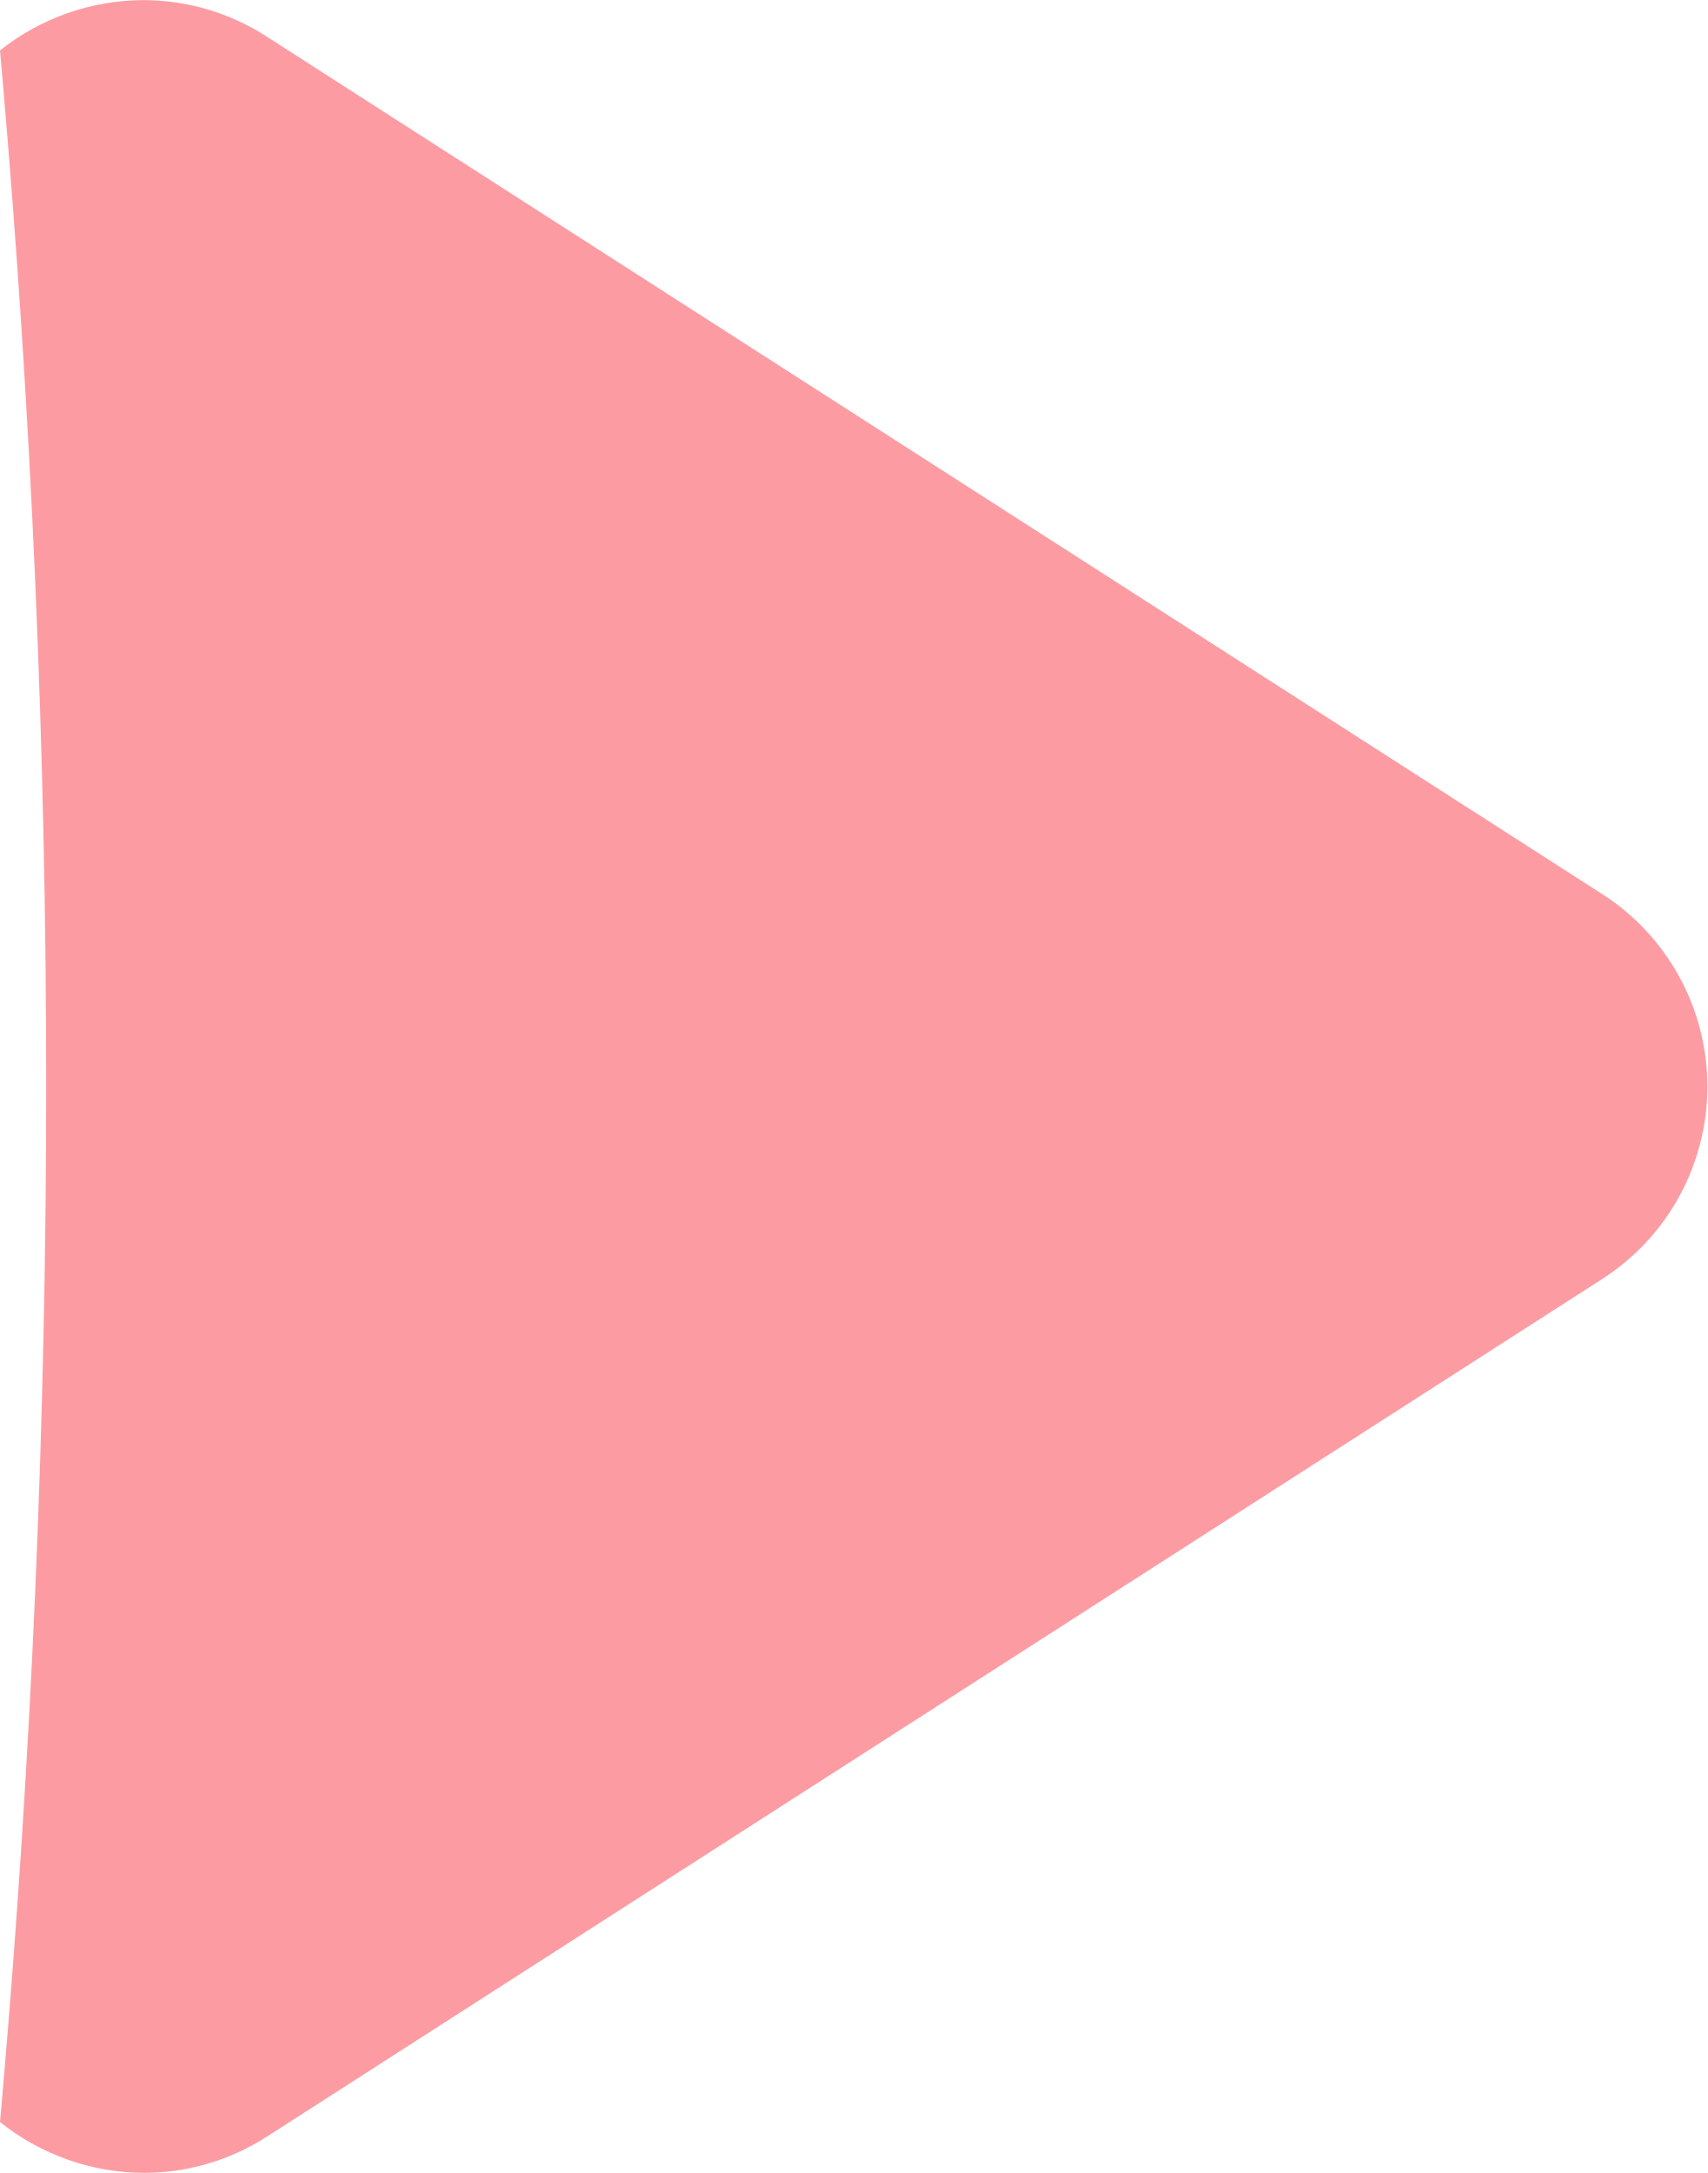
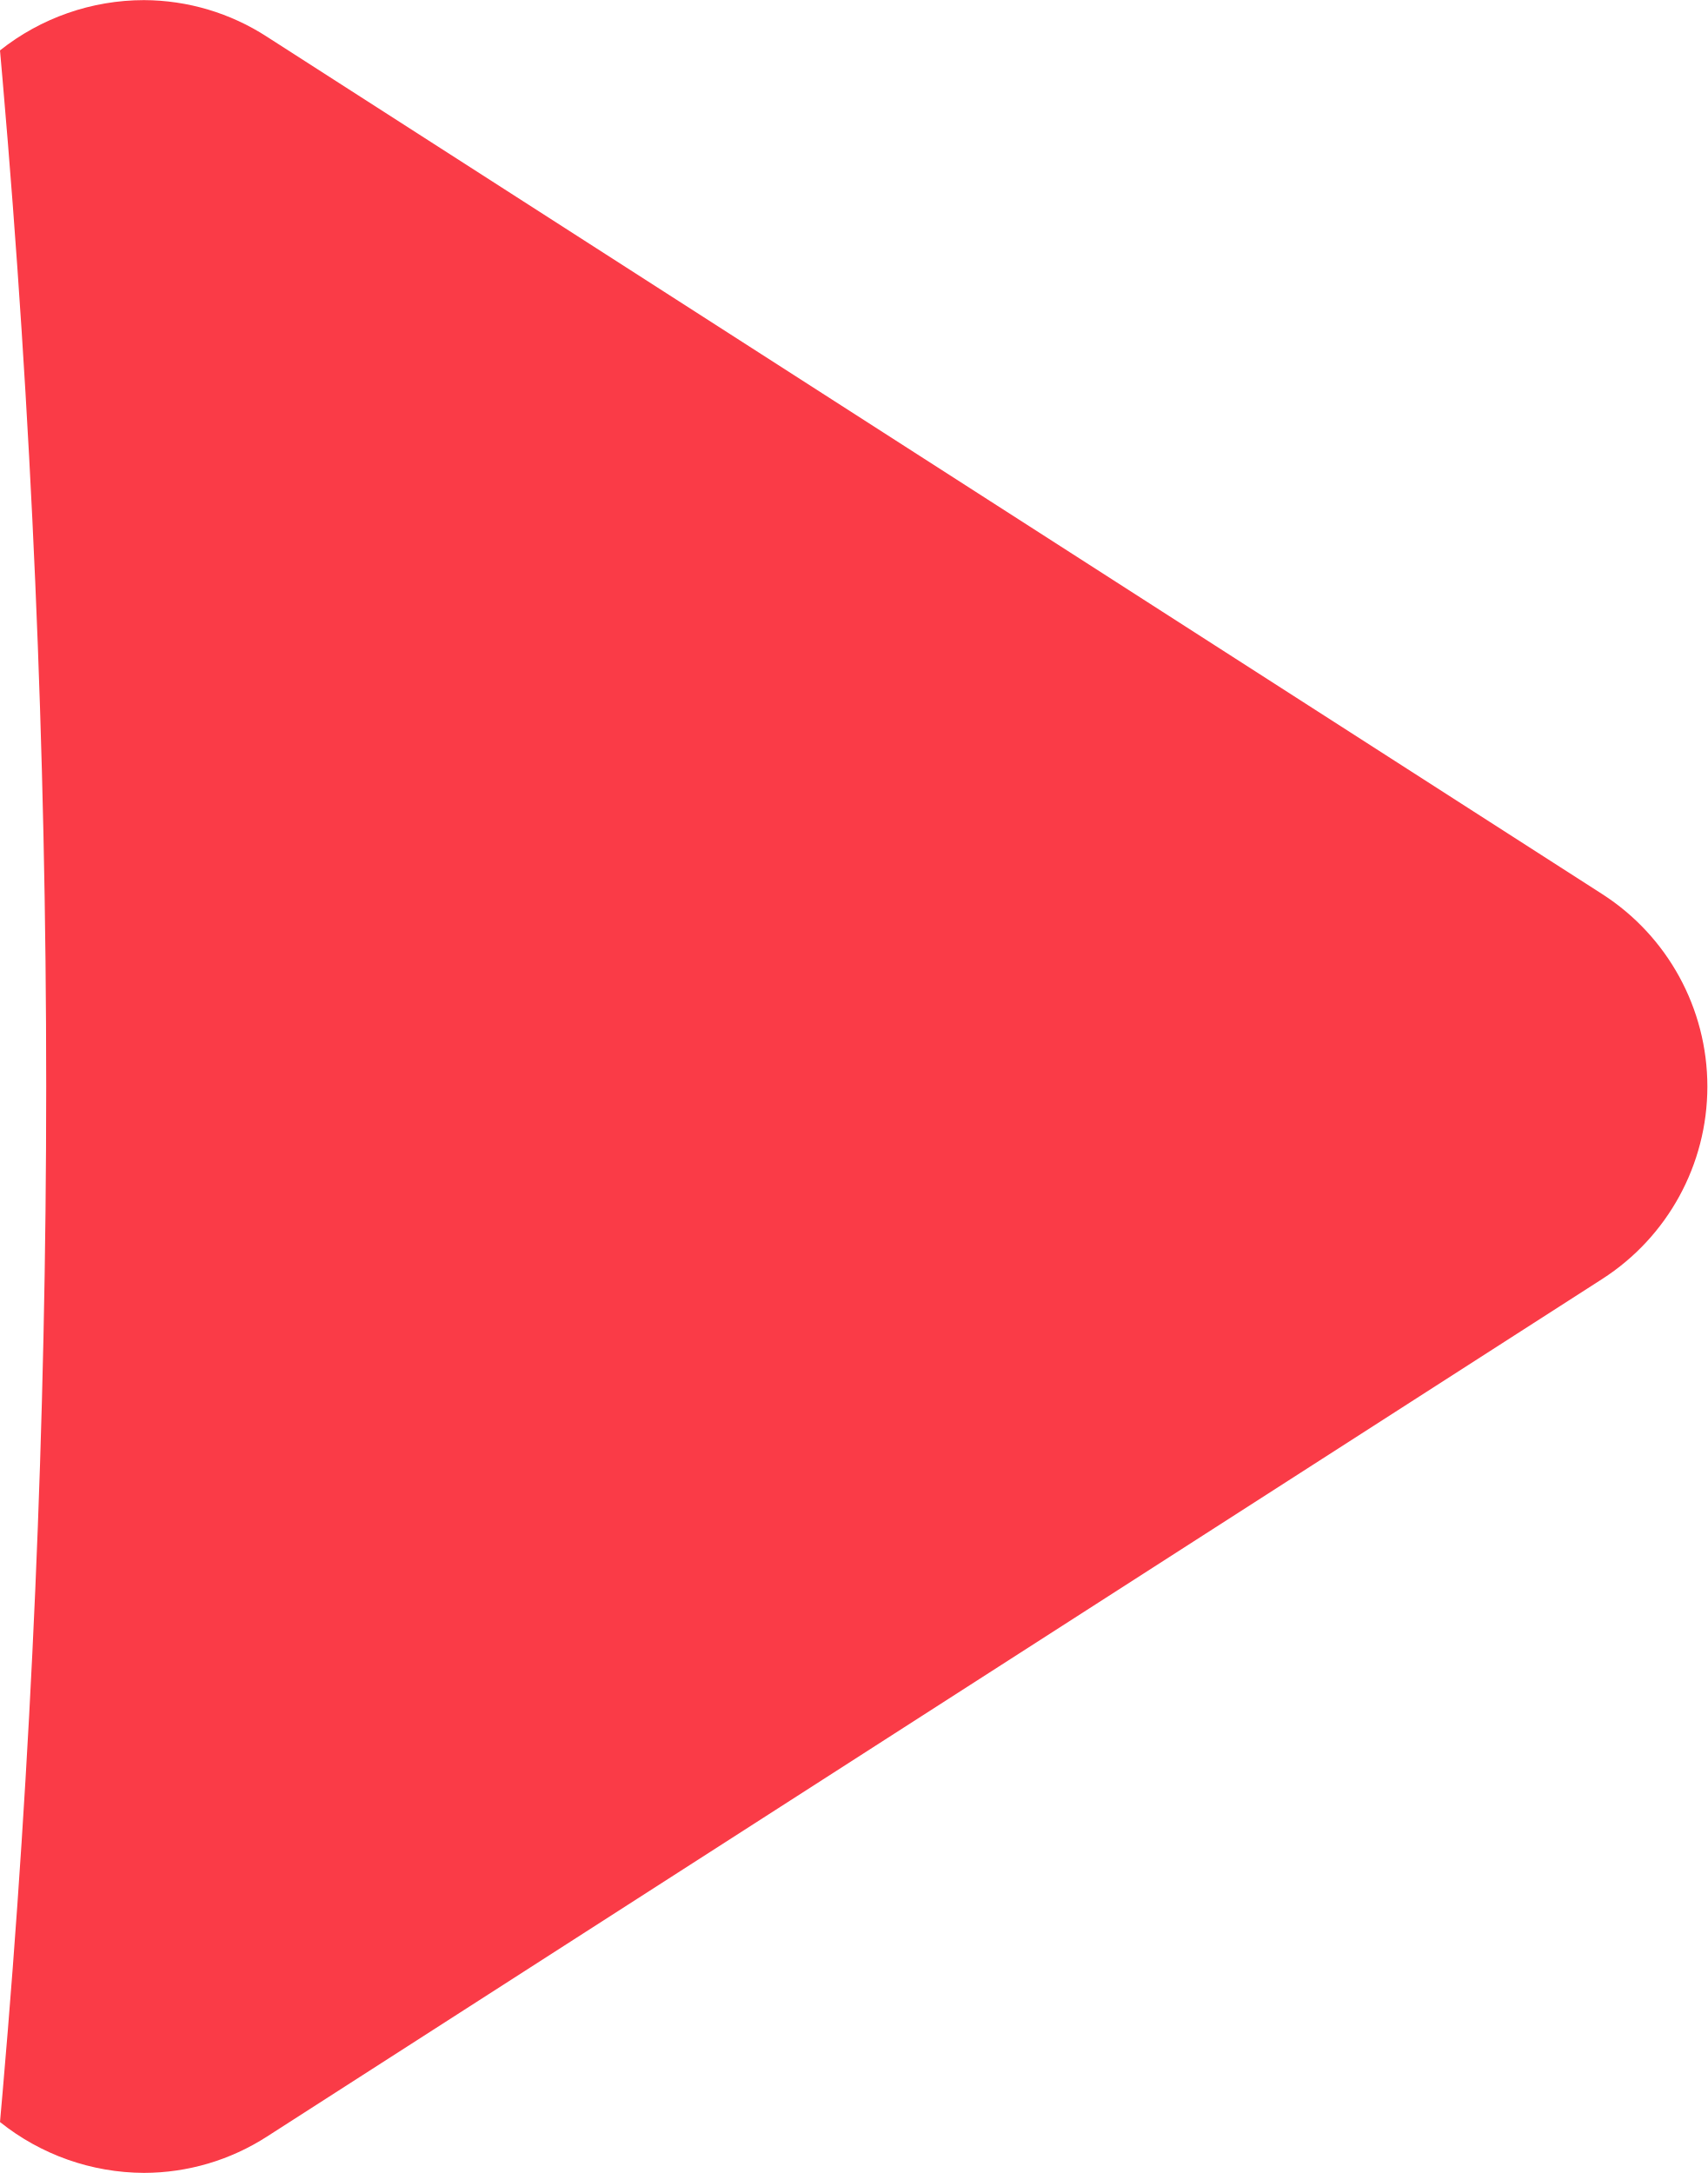
<svg xmlns="http://www.w3.org/2000/svg" width="44.785" height="57.006" viewBox="0 0 44.785 57.006">
-   <path id="Subtraction_7" data-name="Subtraction 7" d="M811.148,408a6.081,6.081,0,0,1-3.778-1.334c.023-.258.046-.515.068-.773.759-8.725,1.144-17.606,1.144-26.4s-.385-17.674-1.144-26.4c-.022-.258-.045-.516-.068-.774A6.079,6.079,0,0,1,811.147,351a5.969,5.969,0,0,1,3.228.962L849.4,374.451a6,6,0,0,1,0,10.1l-35.023,22.494A5.97,5.97,0,0,1,811.148,408Z" transform="translate(-807.37 -350.997)" fill="rgba(250,59,71,0.5)" />
+   <path id="Subtraction_7" data-name="Subtraction 7" d="M811.148,408a6.081,6.081,0,0,1-3.778-1.334c.023-.258.046-.515.068-.773.759-8.725,1.144-17.606,1.144-26.4s-.385-17.674-1.144-26.4c-.022-.258-.045-.516-.068-.774A6.079,6.079,0,0,1,811.147,351a5.969,5.969,0,0,1,3.228.962L849.4,374.451a6,6,0,0,1,0,10.1l-35.023,22.494A5.97,5.97,0,0,1,811.148,408Z" transform="translate(-807.37 -350.997)" fill="#fa3b47" />
</svg>
